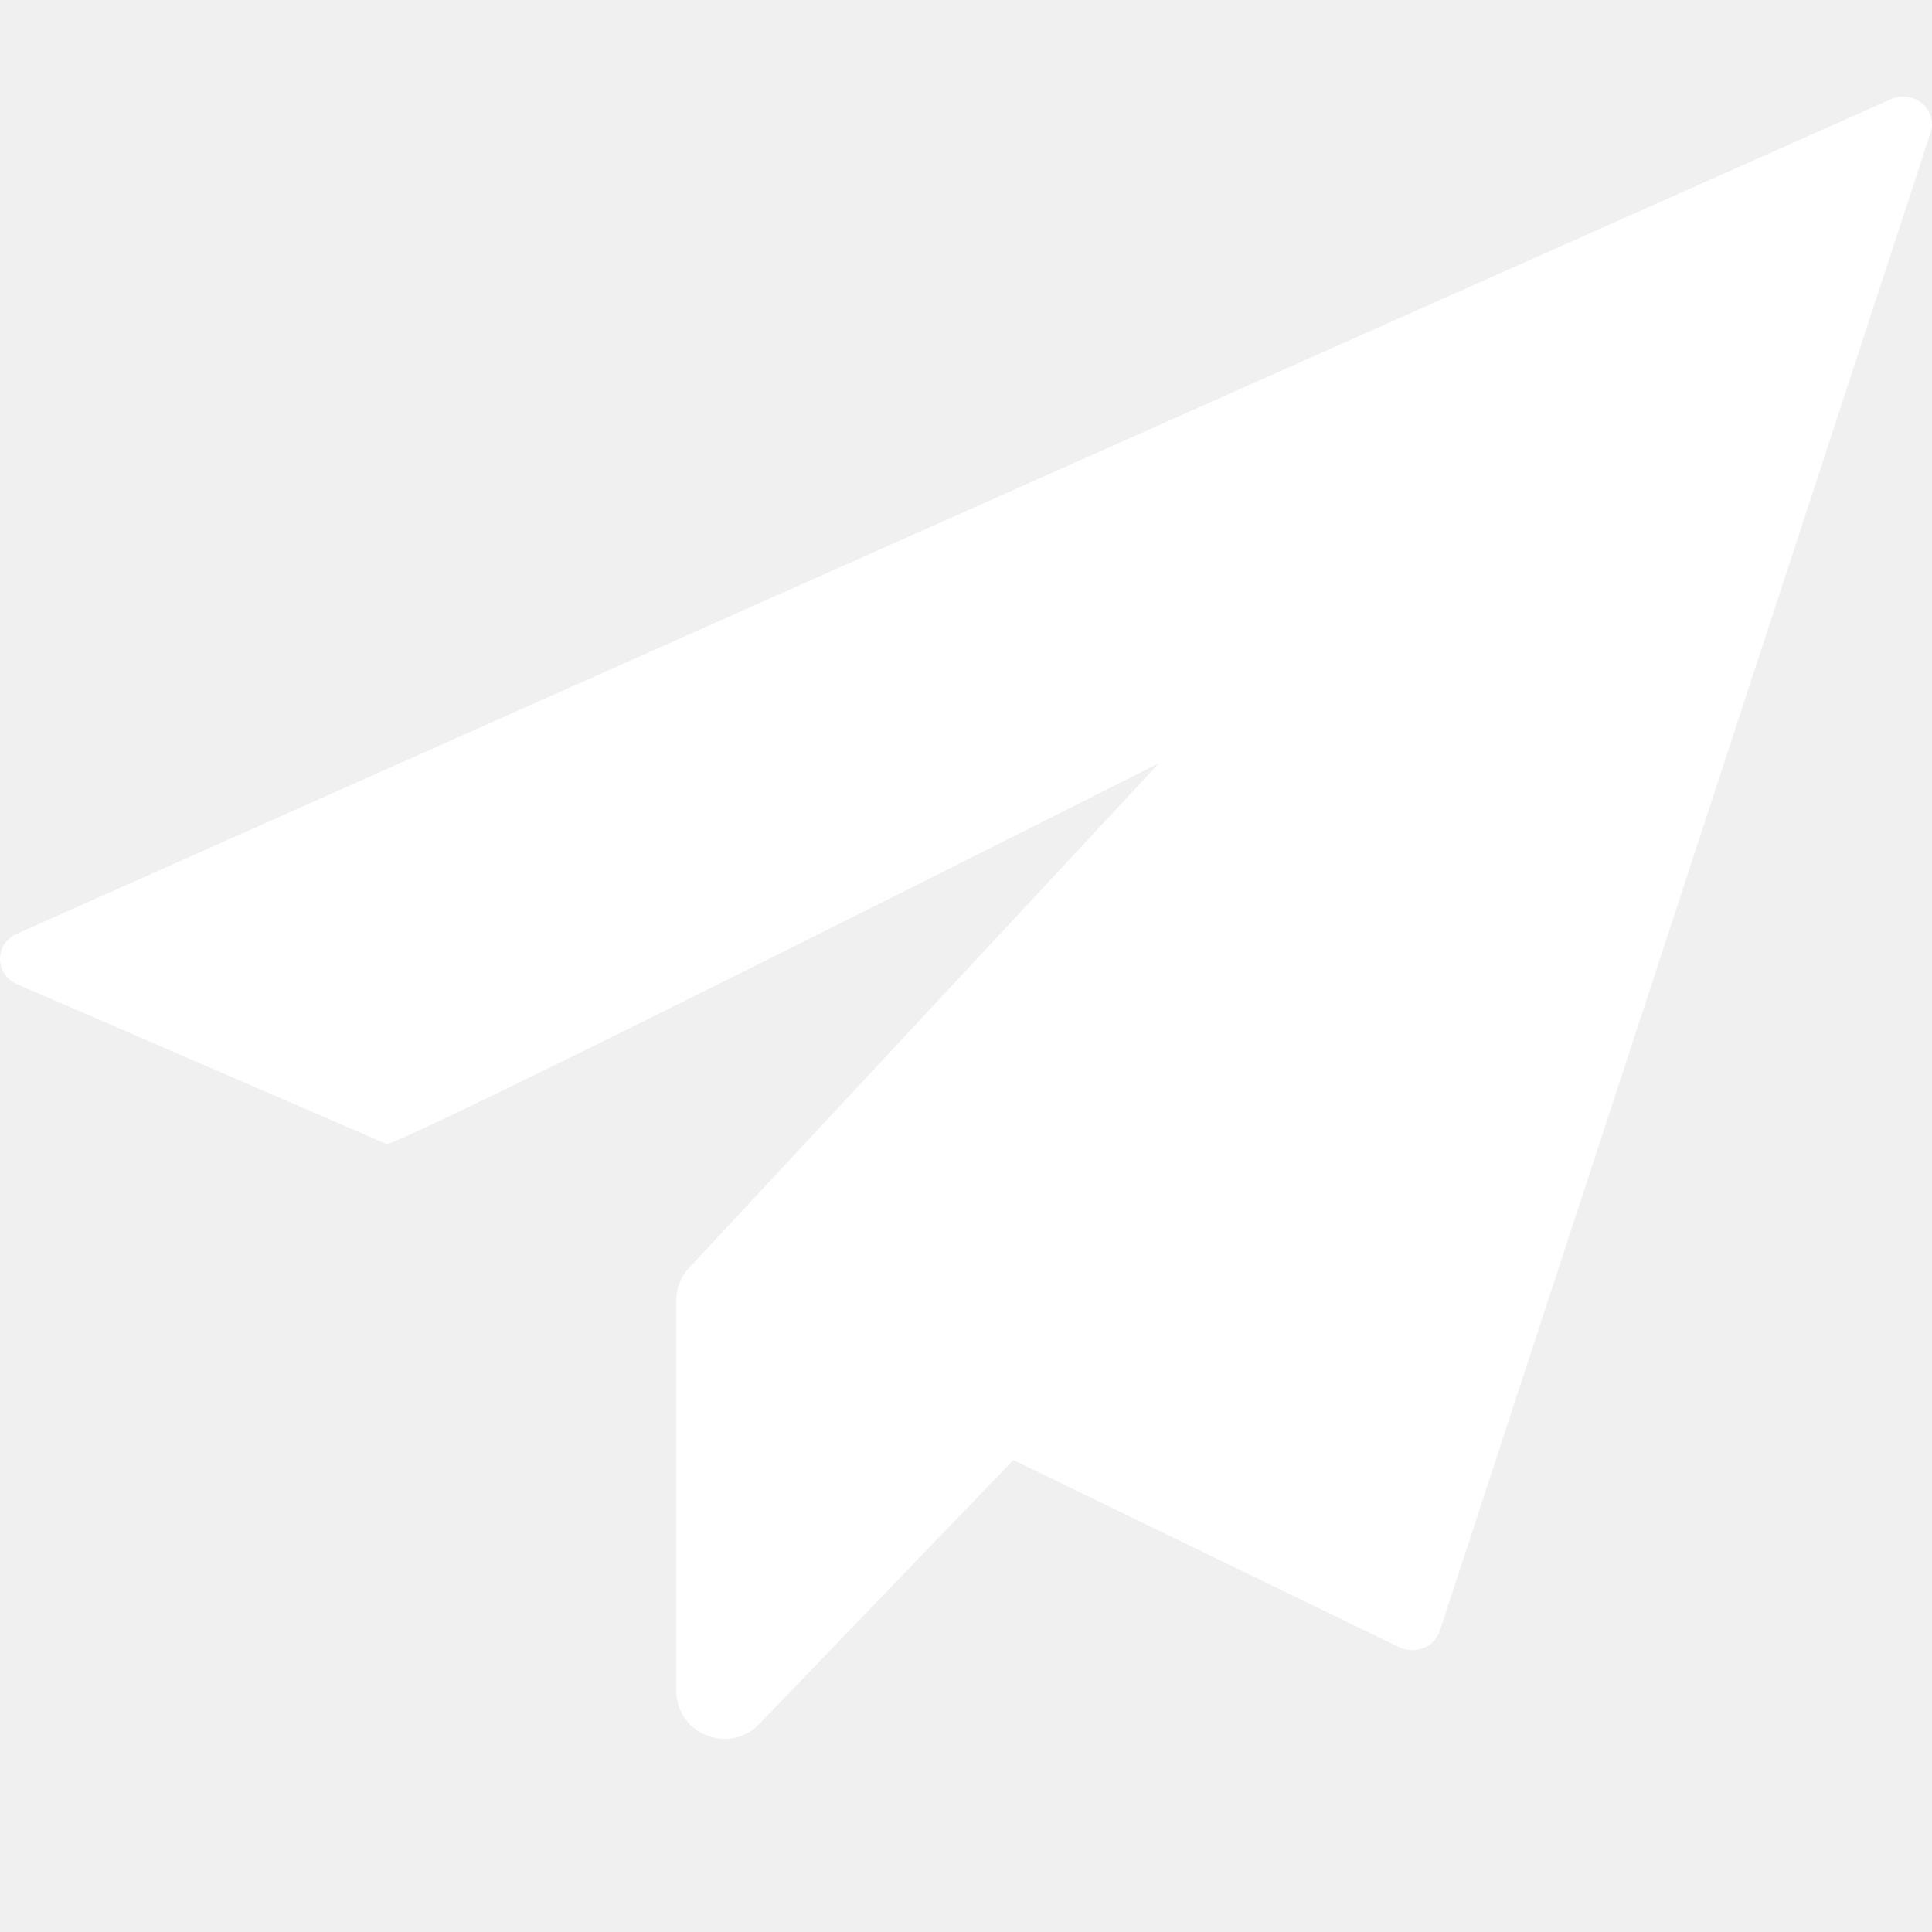
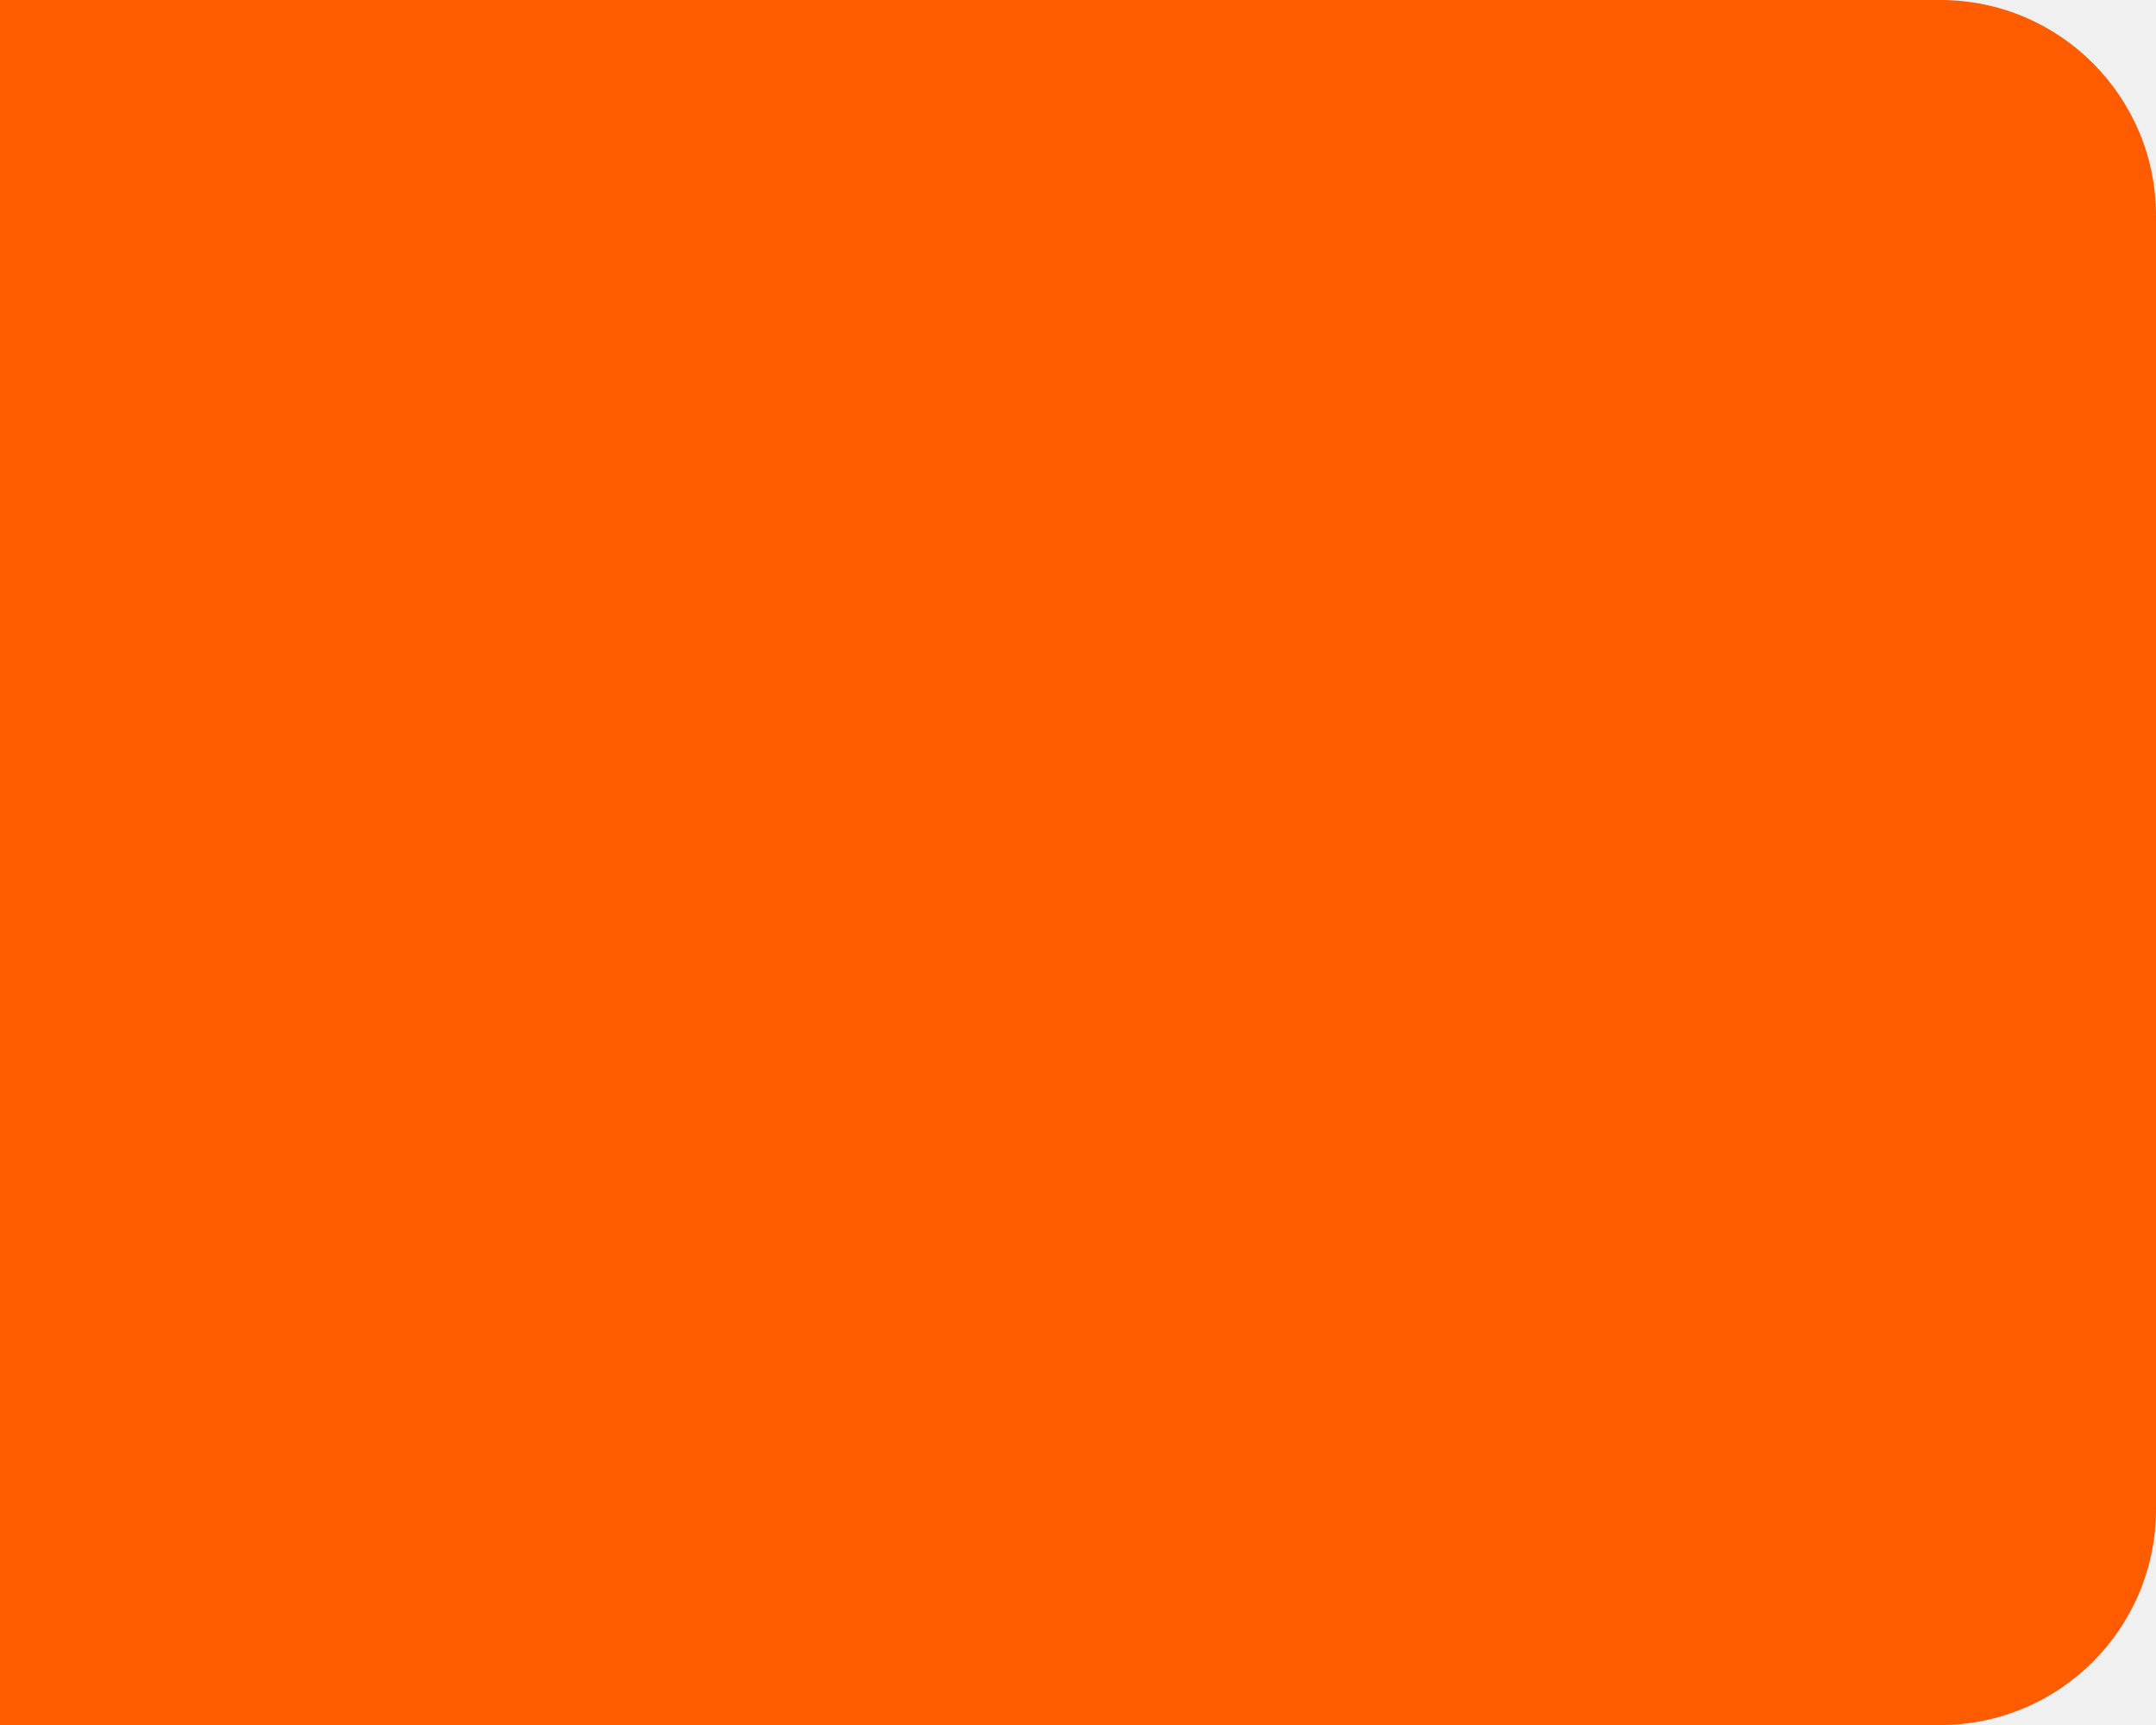
- <svg xmlns="http://www.w3.org/2000/svg" width="20" height="20" viewBox="0 0 20 20" fill="none">
-   <path d="M19.898 1.071C19.809 0.996 19.682 0.979 19.575 1.027L0.173 9.667C0.069 9.713 0.001 9.813 1.78558e-05 9.923C-0.001 10.034 0.064 10.135 0.167 10.184L4 11.842C4.101 11.889 12 7.899 12 7.899L7.134 13.124C7.048 13.216 7 13.338 7 13.465V17.5C7 17.95 7.548 18.171 7.86 17.847L10.49 15.114L14.491 17.055C14.569 17.09 14.66 17.092 14.739 17.059C14.819 17.026 14.879 16.961 14.905 16.882L19.986 1.372C20.022 1.264 19.987 1.146 19.898 1.071Z" fill="white" />
+ <svg xmlns="http://www.w3.org/2000/svg" width="50" height="40" viewBox="0 0 50 40" fill="none">
+   <path fill-rule="evenodd" clip-rule="evenodd" d="M0 0H45C47.761 0 50 2.239 50 5V35C50 37.761 47.761 40 45 40H0V0Z" fill="#FF5C00" />
</svg>
